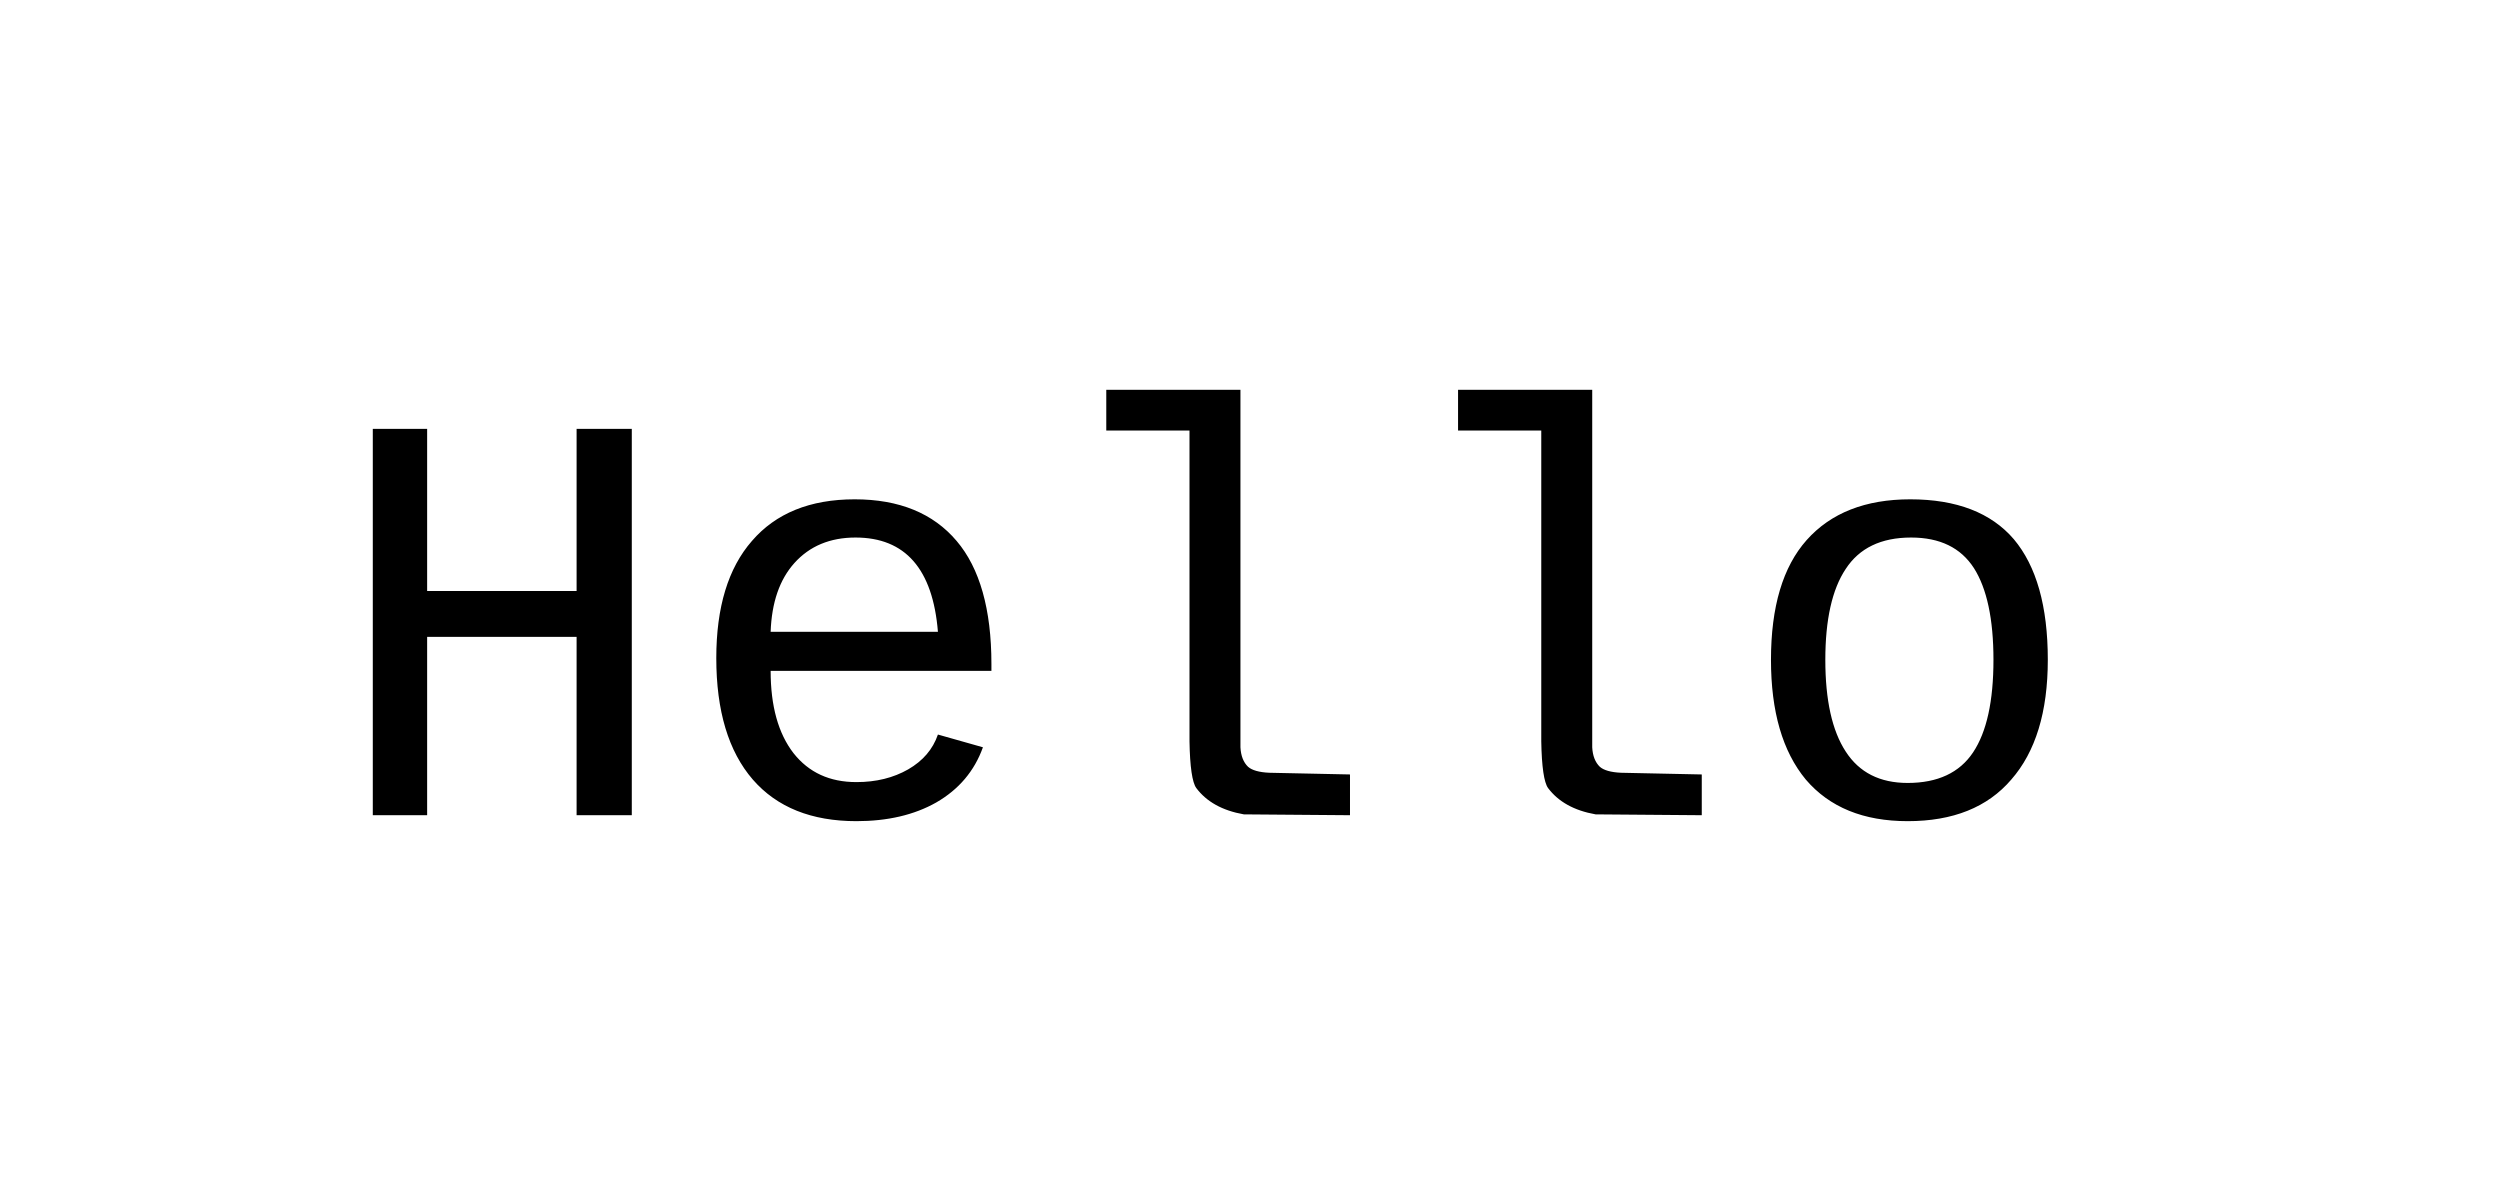
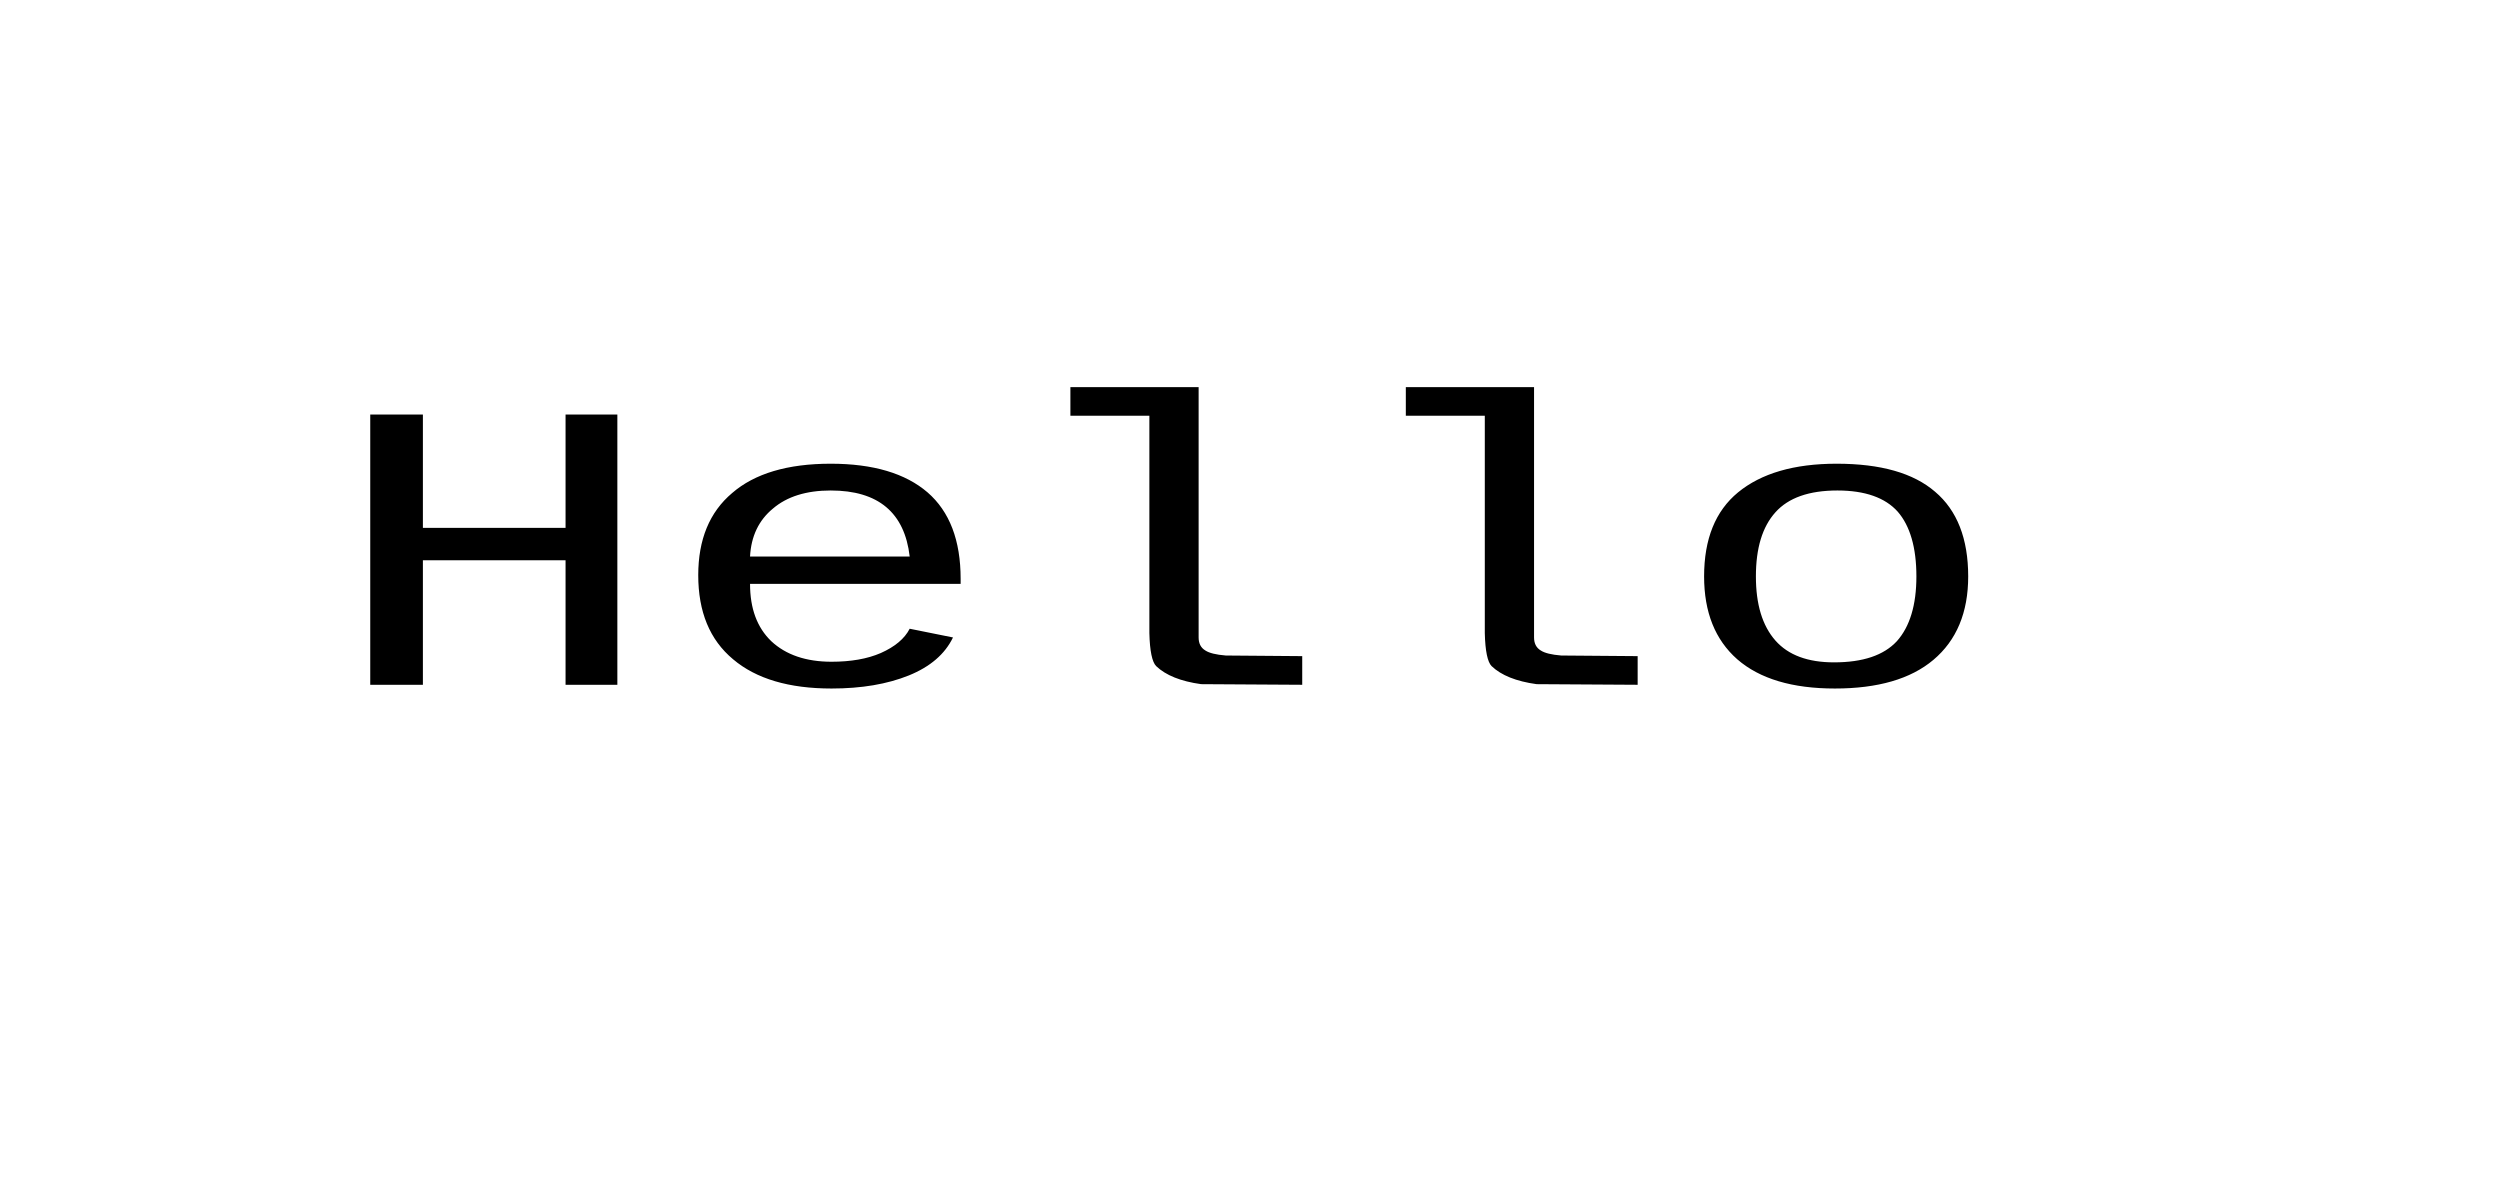
<svg xmlns="http://www.w3.org/2000/svg" width="46.0" height="22.0" version="1.1">
-   <g transform="translate(6.0,6.0) scale(1.0,1.0)">
-     <text x="0.0" y="9.0" font-family="Courier New, monospace" font-size="10.79" font-style="" font-weight="" xml:space="preserve" fill="#000000">Hello</text>
+   <g transform="translate(6.0,6.0) scale(1.0,0.7333333)">
+     <text x="0.0" y="9.0" font-family="Courier New, monospace" font-size="10.29" font-style="" font-weight="" xml:space="preserve" fill="#000000">Hello</text>
  </g>
</svg>
